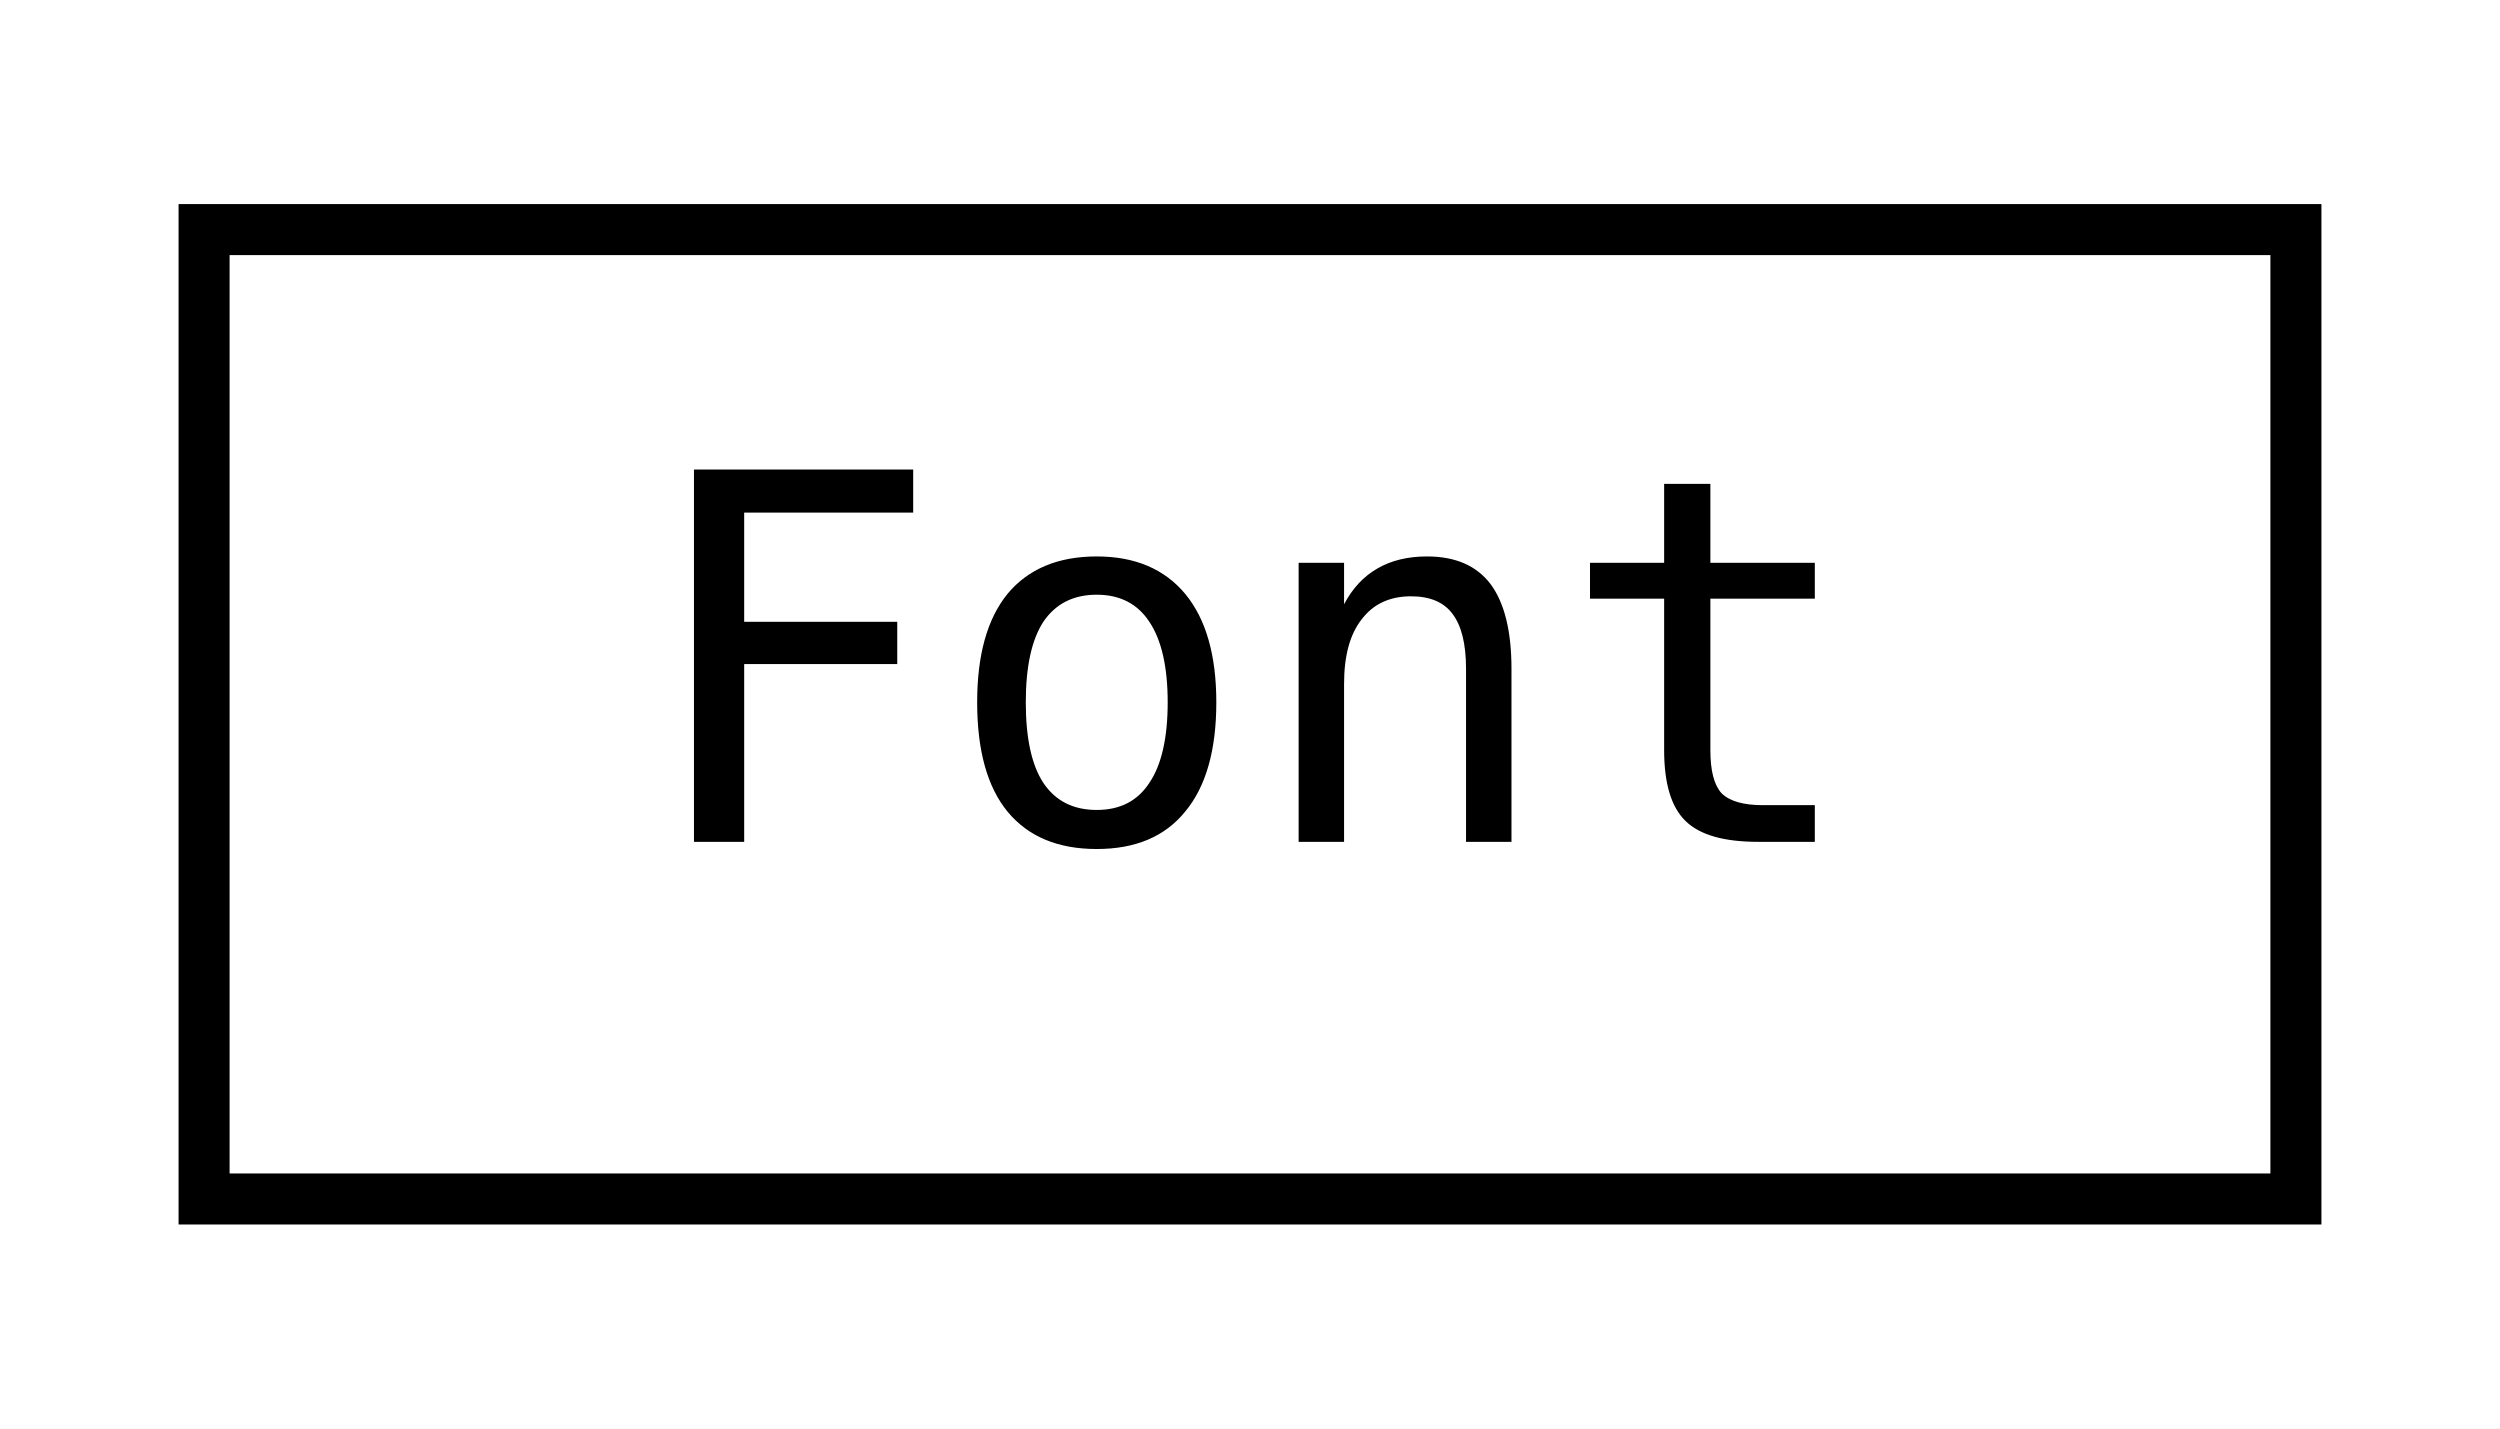
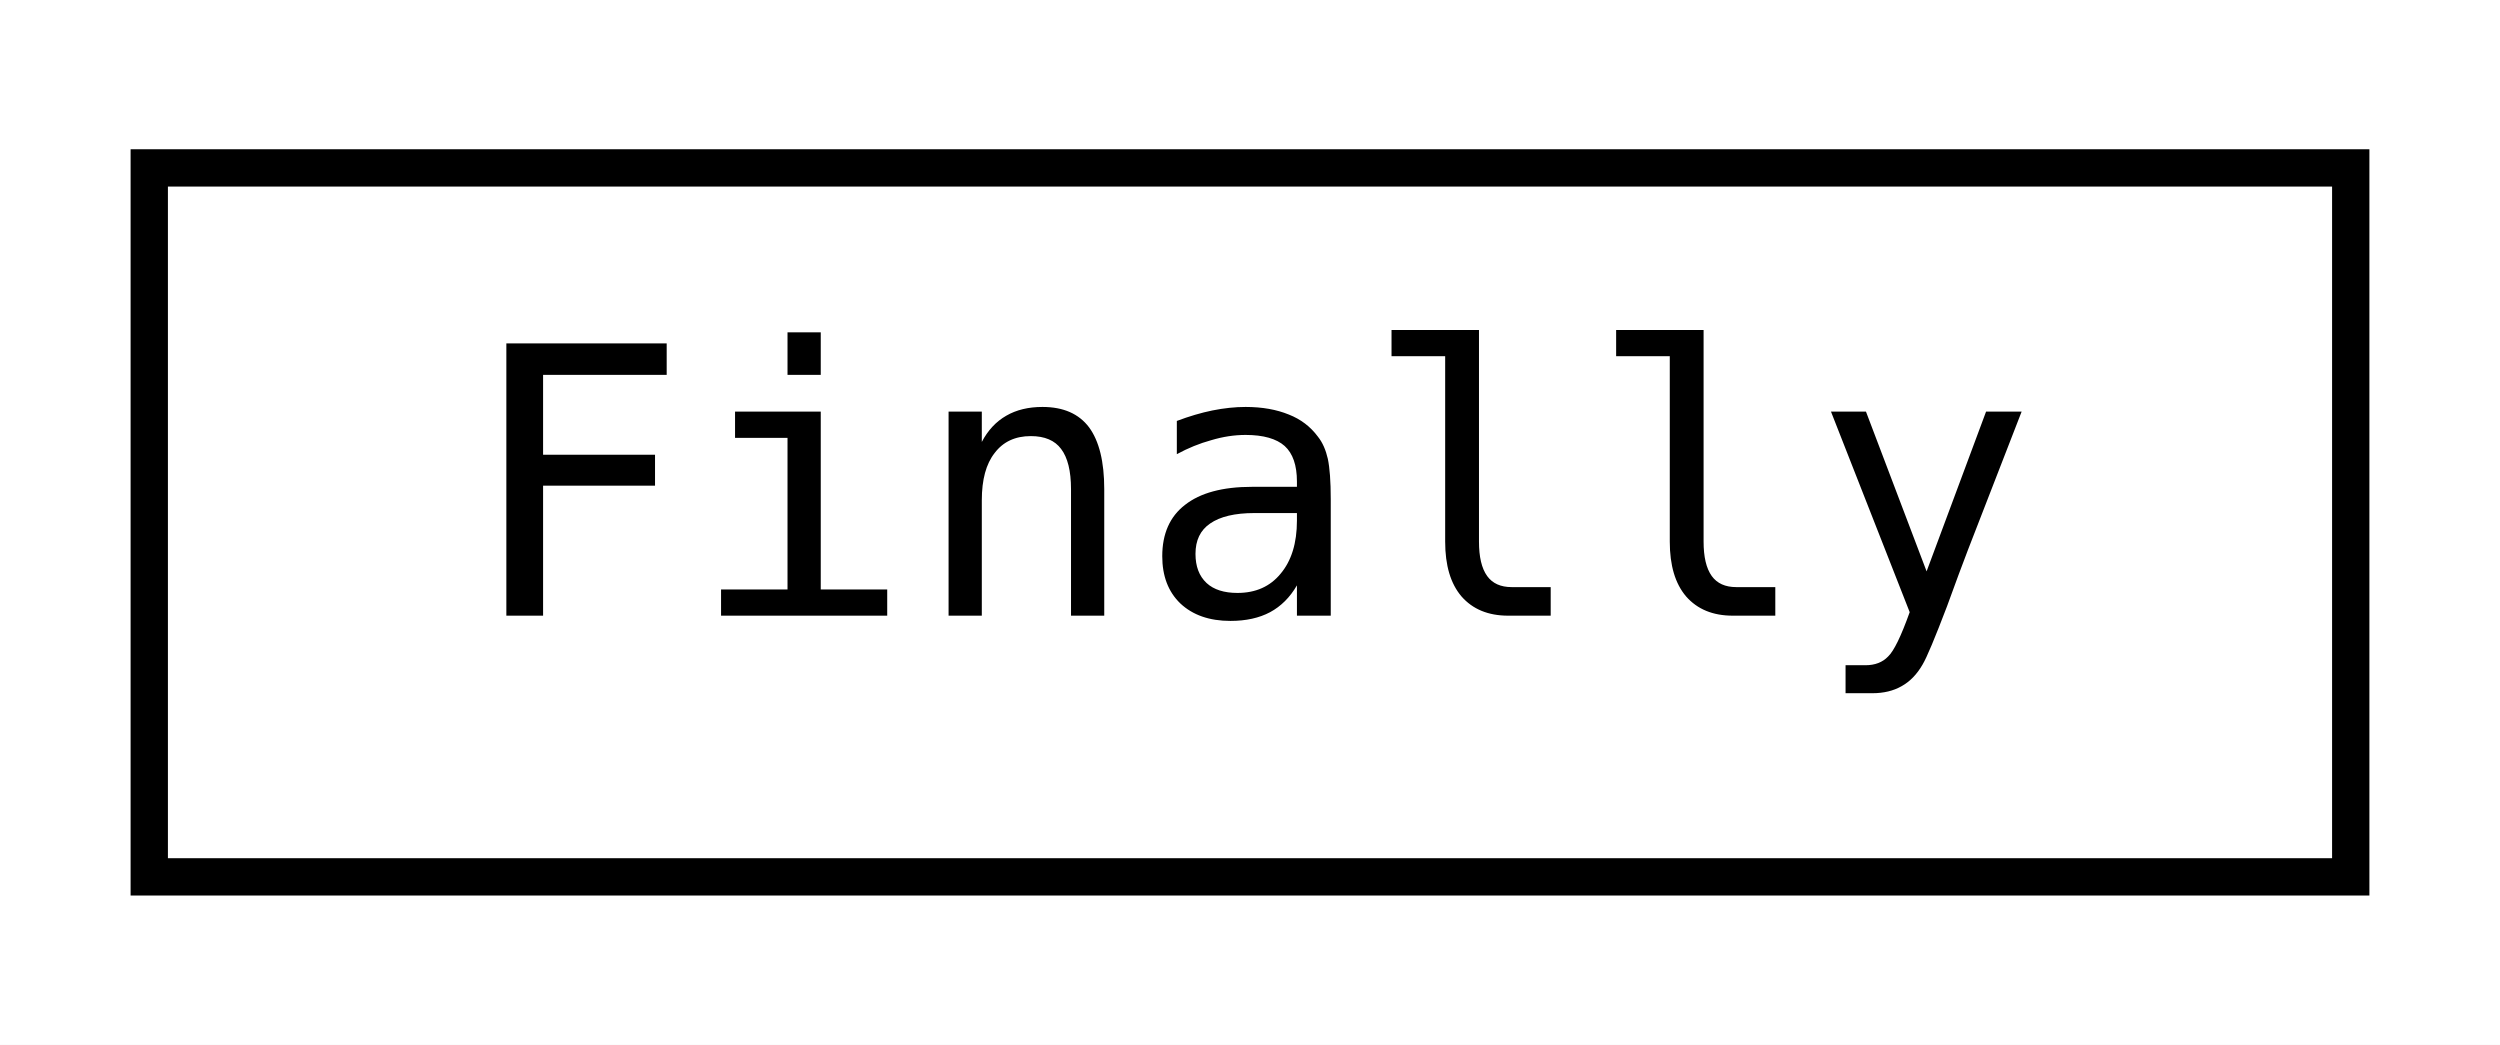
- <svg xmlns="http://www.w3.org/2000/svg" xmlns:xlink="http://www.w3.org/1999/xlink" width="49pt" height="28pt" viewBox="0.00 0.00 49.00 28.00">
+ <svg xmlns="http://www.w3.org/2000/svg" xmlns:xlink="http://www.w3.org/1999/xlink" width="67pt" height="28pt" viewBox="0.00 0.00 67.00 28.00">
  <g id="graph0" class="graph" transform="scale(1 1) rotate(0) translate(4 24)">
-     <polygon fill="white" stroke="none" points="-4,4 -4,-24 45,-24 45,4 -4,4" />
+     <polygon fill="white" stroke="none" points="-4,4 -4,-24 63,-24 63,4 -4,4" />
    <g id="node1" class="node">
      <g id="a_node1">
-         <a xlink:href="classjngl_1_1Font.html" target="_top" xlink:title="Font loaded from a TTF or OTF file. ">
-           <polygon fill="white" stroke="black" points="0,-0.5 0,-19.5 41,-19.5 41,-0.5 0,-0.5" />
-           <text text-anchor="middle" x="20.5" y="-7.5" font-family="'Consolas',monospace" font-size="10.00">Font</text>
+         <a xlink:href="classjngl_1_1Finally.html" target="_top" xlink:title="Helper class which calls a function when being destroyed. ">
+           <polygon fill="white" stroke="black" points="0,-0.5 0,-19.5 59,-19.5 59,-0.5 0,-0.5" />
+           <text text-anchor="middle" x="29.5" y="-7.5" font-family="'Consolas',monospace" font-size="10.00">Finally</text>
        </a>
      </g>
    </g>
  </g>
</svg>
